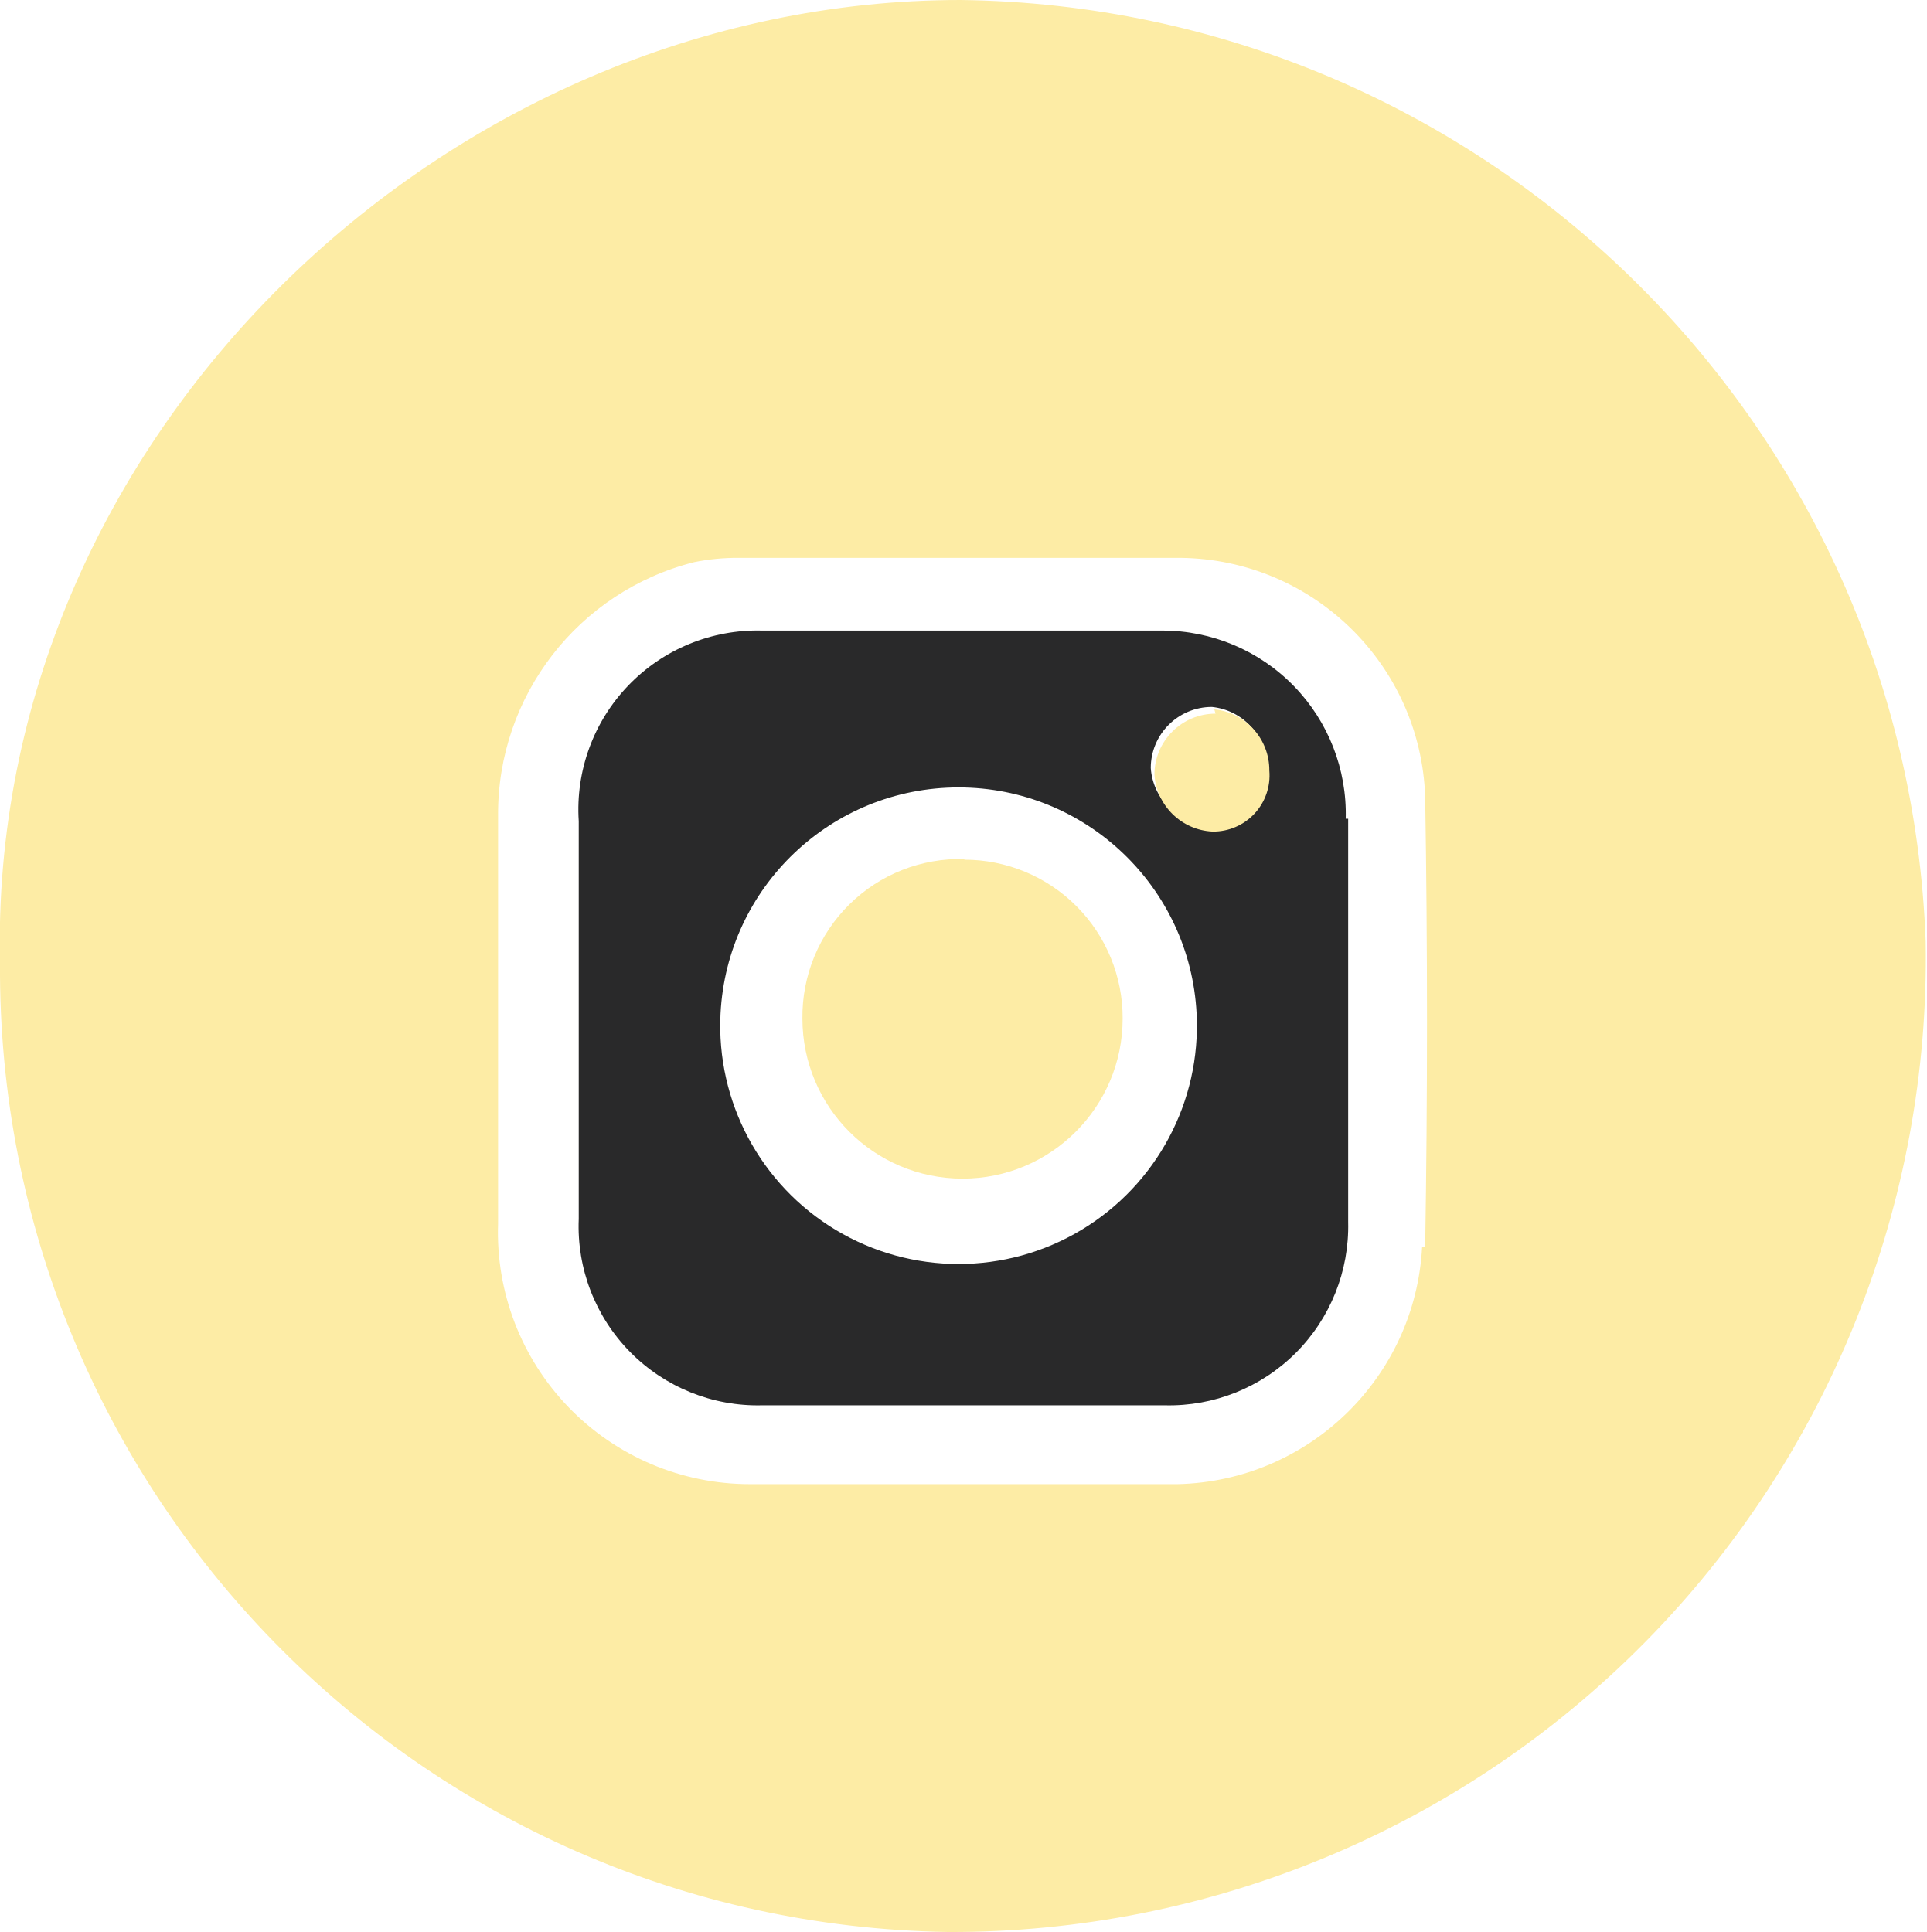
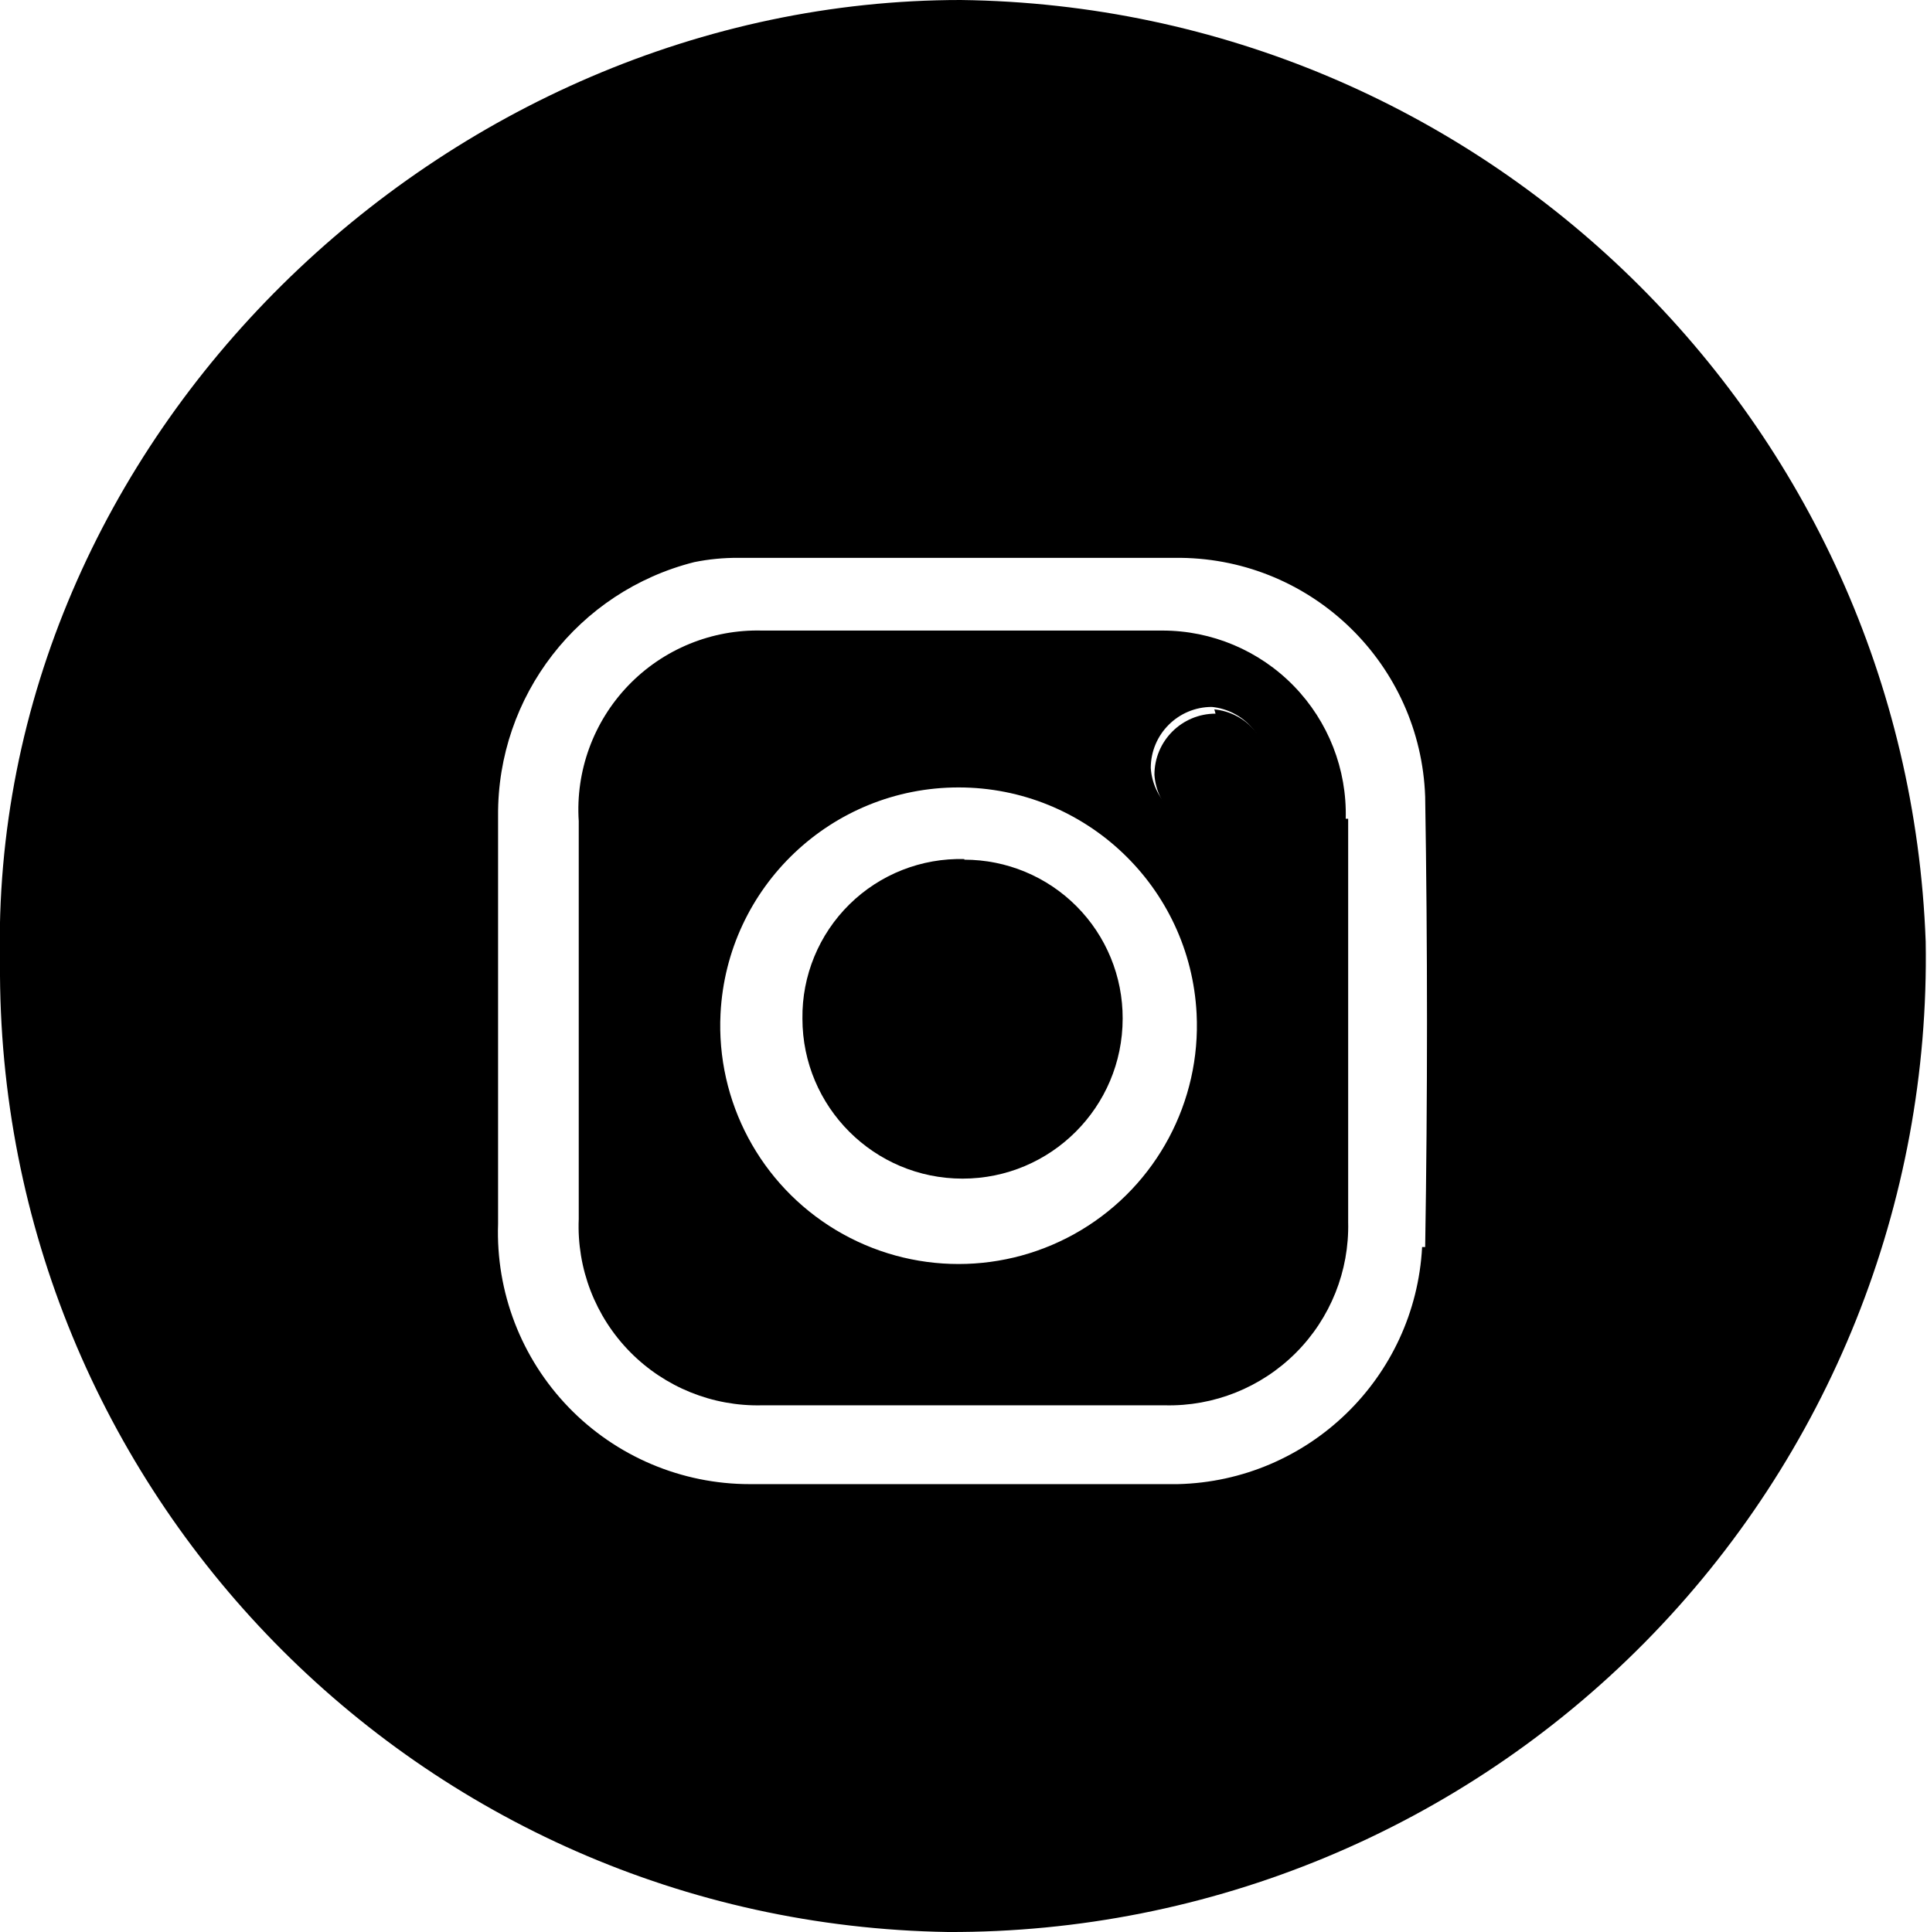
- <svg xmlns="http://www.w3.org/2000/svg" viewBox="0 0 31.52 31.62">
-   <defs>
-     <style>.cls-1{fill:#fdeca5;}.cls-2{fill:#29292a;}</style>
-   </defs>
+ <svg xmlns="http://www.w3.org/2000/svg" viewBox="0 0 31.52 31.62" fill="#000">
+   <defs />
  <g id="Layer_2" data-name="Layer 2">
    <g id="Layer_1-2" data-name="Layer 1">
      <path class="cls-1" d="M31.51,15.41a15.94,15.94,0,0,1-16,16.21A15.76,15.76,0,0,1,0,15.76C-.2,7.18,7.27,0,15.72,0A16,16,0,0,1,31.51,15.41m-8.19,5q.06-3.69,0-7.37a4.05,4.05,0,0,0-4-3.91H12.08a3.51,3.51,0,0,0-.72.07,4.25,4.25,0,0,0-3.21,4.15c0,2.22,0,4.45,0,6.68a4.12,4.12,0,0,0,4.12,4.26c2.34,0,4.69,0,7,0a4.1,4.1,0,0,0,4-3.88" />
-       <path class="cls-2" d="M22.06,13.4V20a2.93,2.93,0,0,1-3,3q-3.3,0-6.59,0a2.93,2.93,0,0,1-3-3.05V13.44a2.93,2.93,0,0,1,3-3.12c2.18,0,4.37,0,6.55,0a3,3,0,0,1,3,3.08m-1.29-.83a1,1,0,0,0-.9-1,1,1,0,0,0-1,1,1,1,0,0,0,.95.93.92.92,0,0,0,.93-1m-1.13,4.09a3.9,3.9,0,0,0-7.79,0,3.9,3.9,0,1,0,7.79,0" />
+       <path class="cls-1" d="M22.06,13.4V20a2.93,2.93,0,0,1-3,3q-3.3,0-6.59,0a2.93,2.93,0,0,1-3-3.05V13.44a2.93,2.93,0,0,1,3-3.12c2.18,0,4.37,0,6.55,0a3,3,0,0,1,3,3.08m-1.29-.83a1,1,0,0,0-.9-1,1,1,0,0,0-1,1,1,1,0,0,0,.95.93.92.92,0,0,0,.93-1m-1.13,4.09a3.9,3.9,0,0,0-7.79,0,3.9,3.9,0,1,0,7.79,0" />
      <path class="cls-1" d="M19.87,11.61a1,1,0,0,1,.9,1,.92.92,0,0,1-.93,1,1,1,0,0,1-.95-.93,1,1,0,0,1,1-1" />
      <path class="cls-1" d="M15.78,14.07a2.59,2.59,0,0,1,2.59,2.6,2.62,2.62,0,0,1-5.24,0,2.58,2.58,0,0,1,2.65-2.61" />
    </g>
  </g>
</svg>
